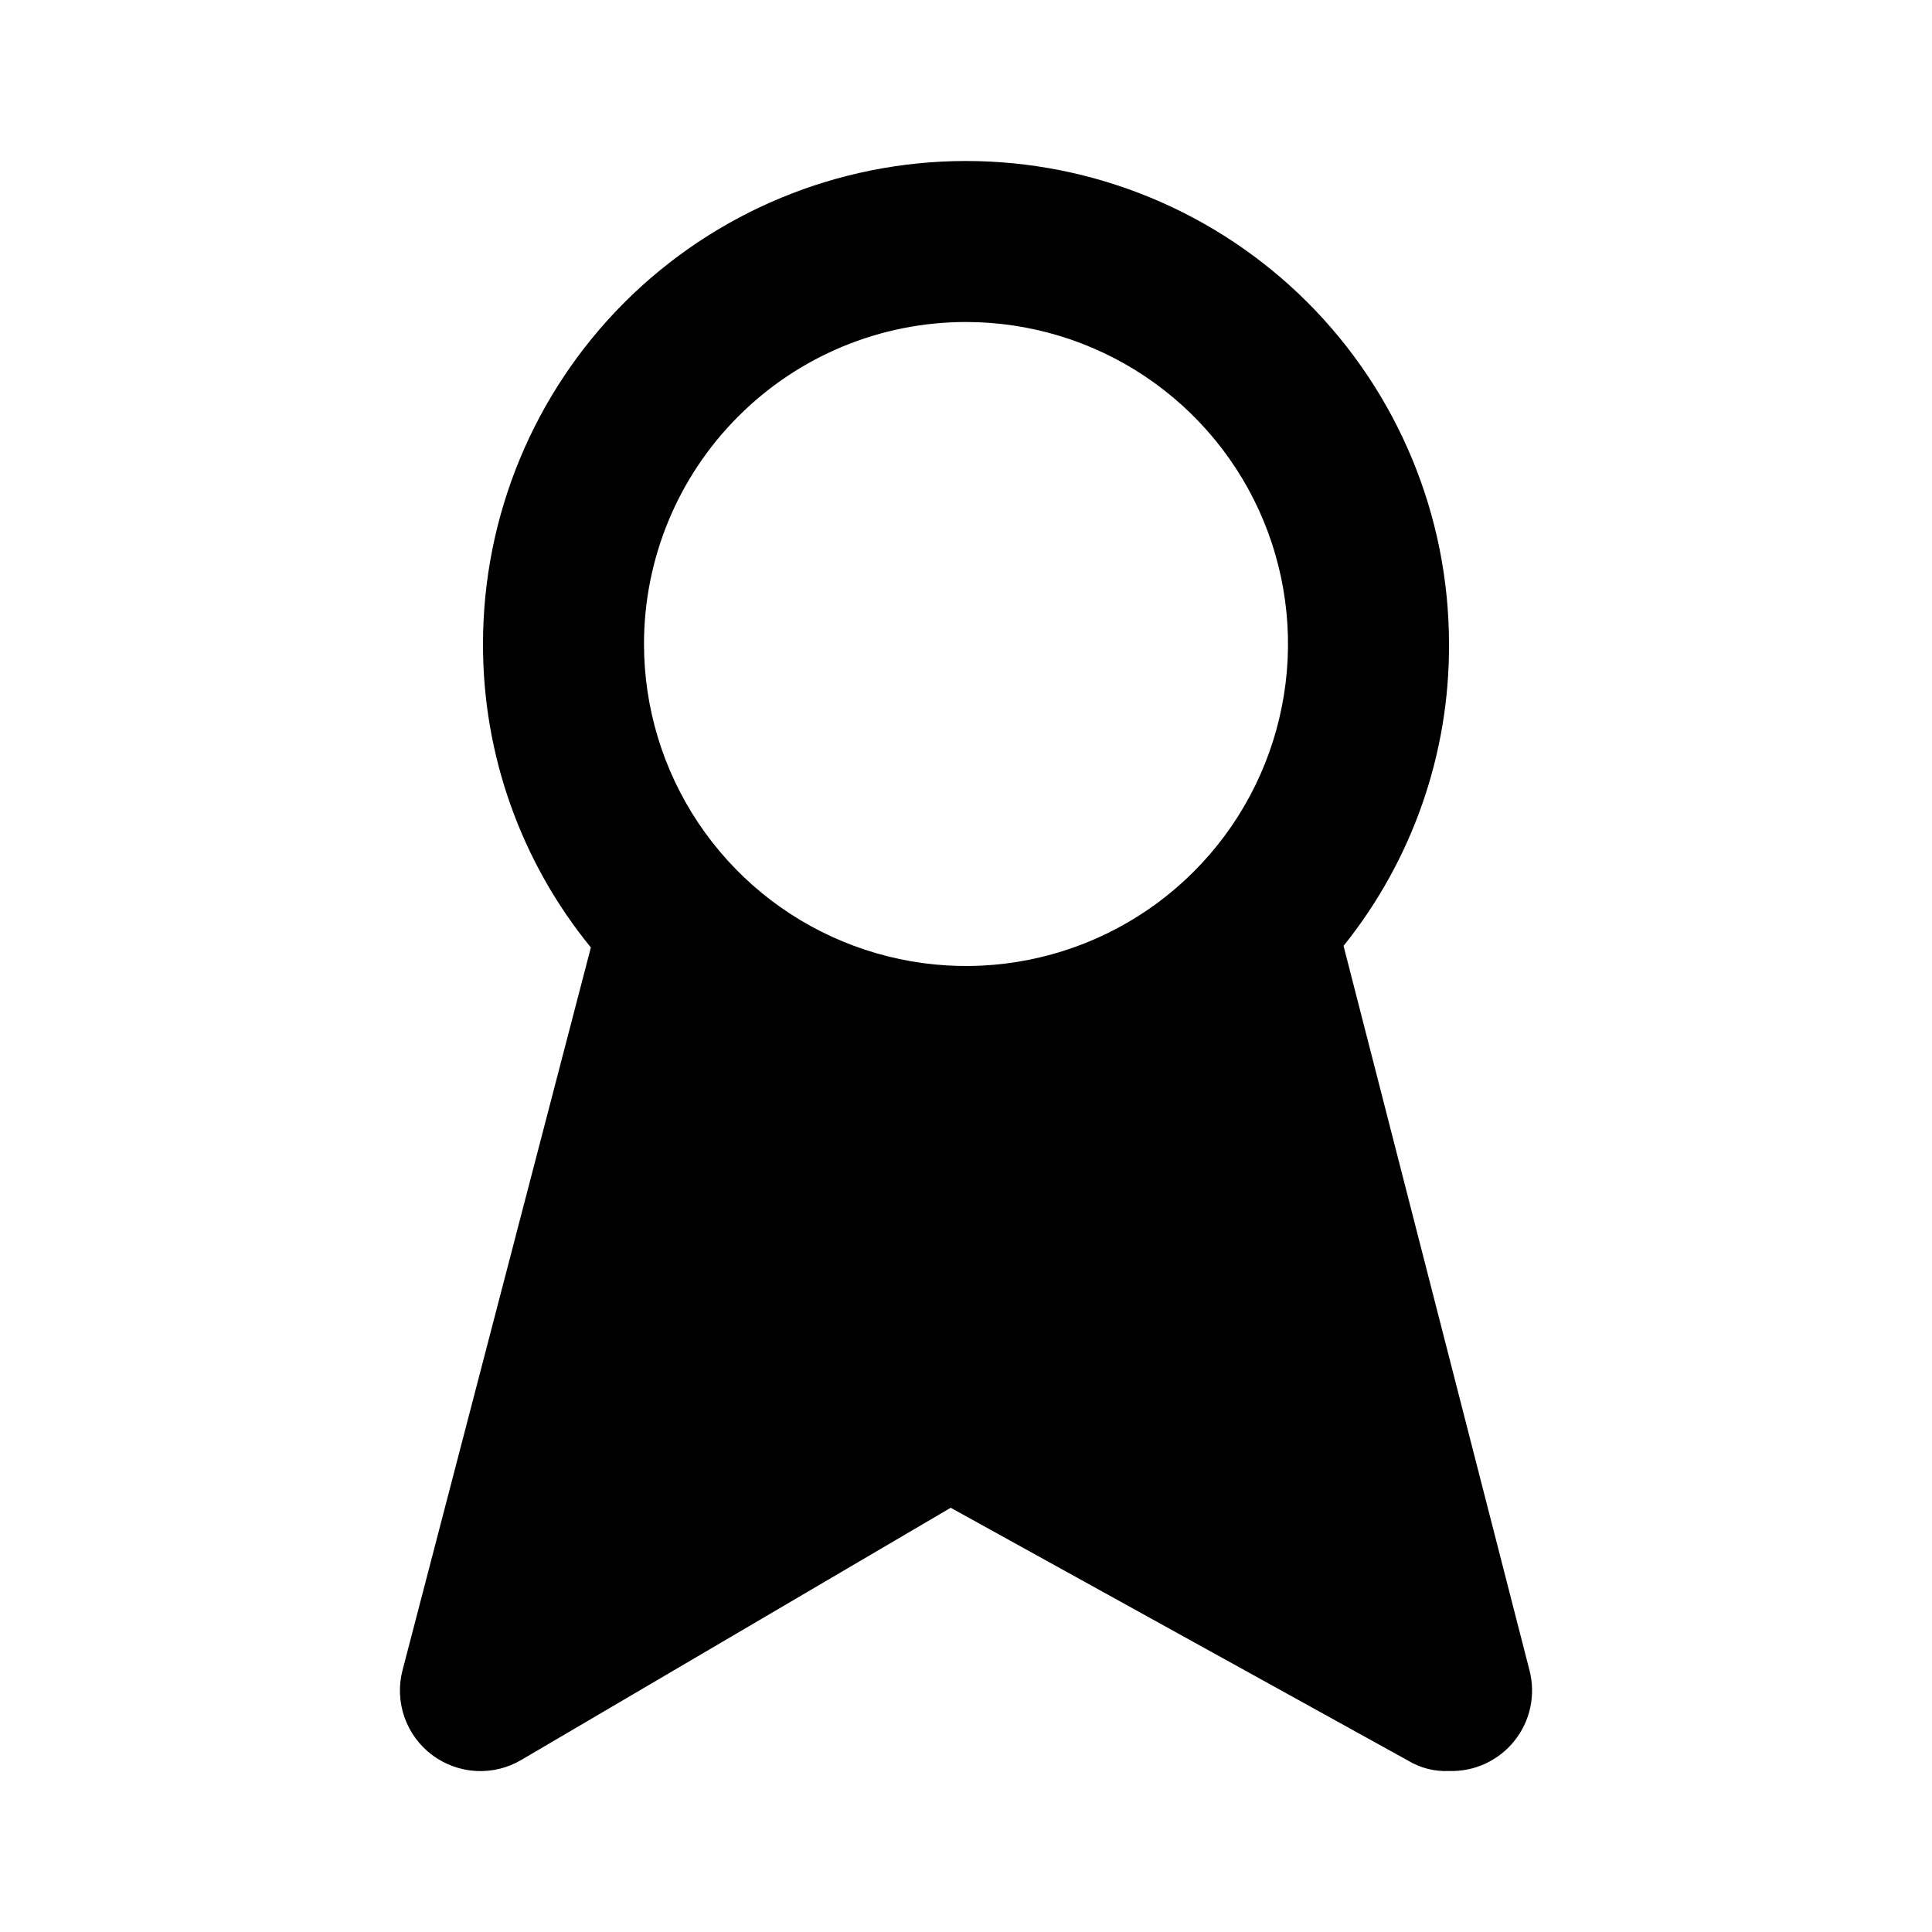
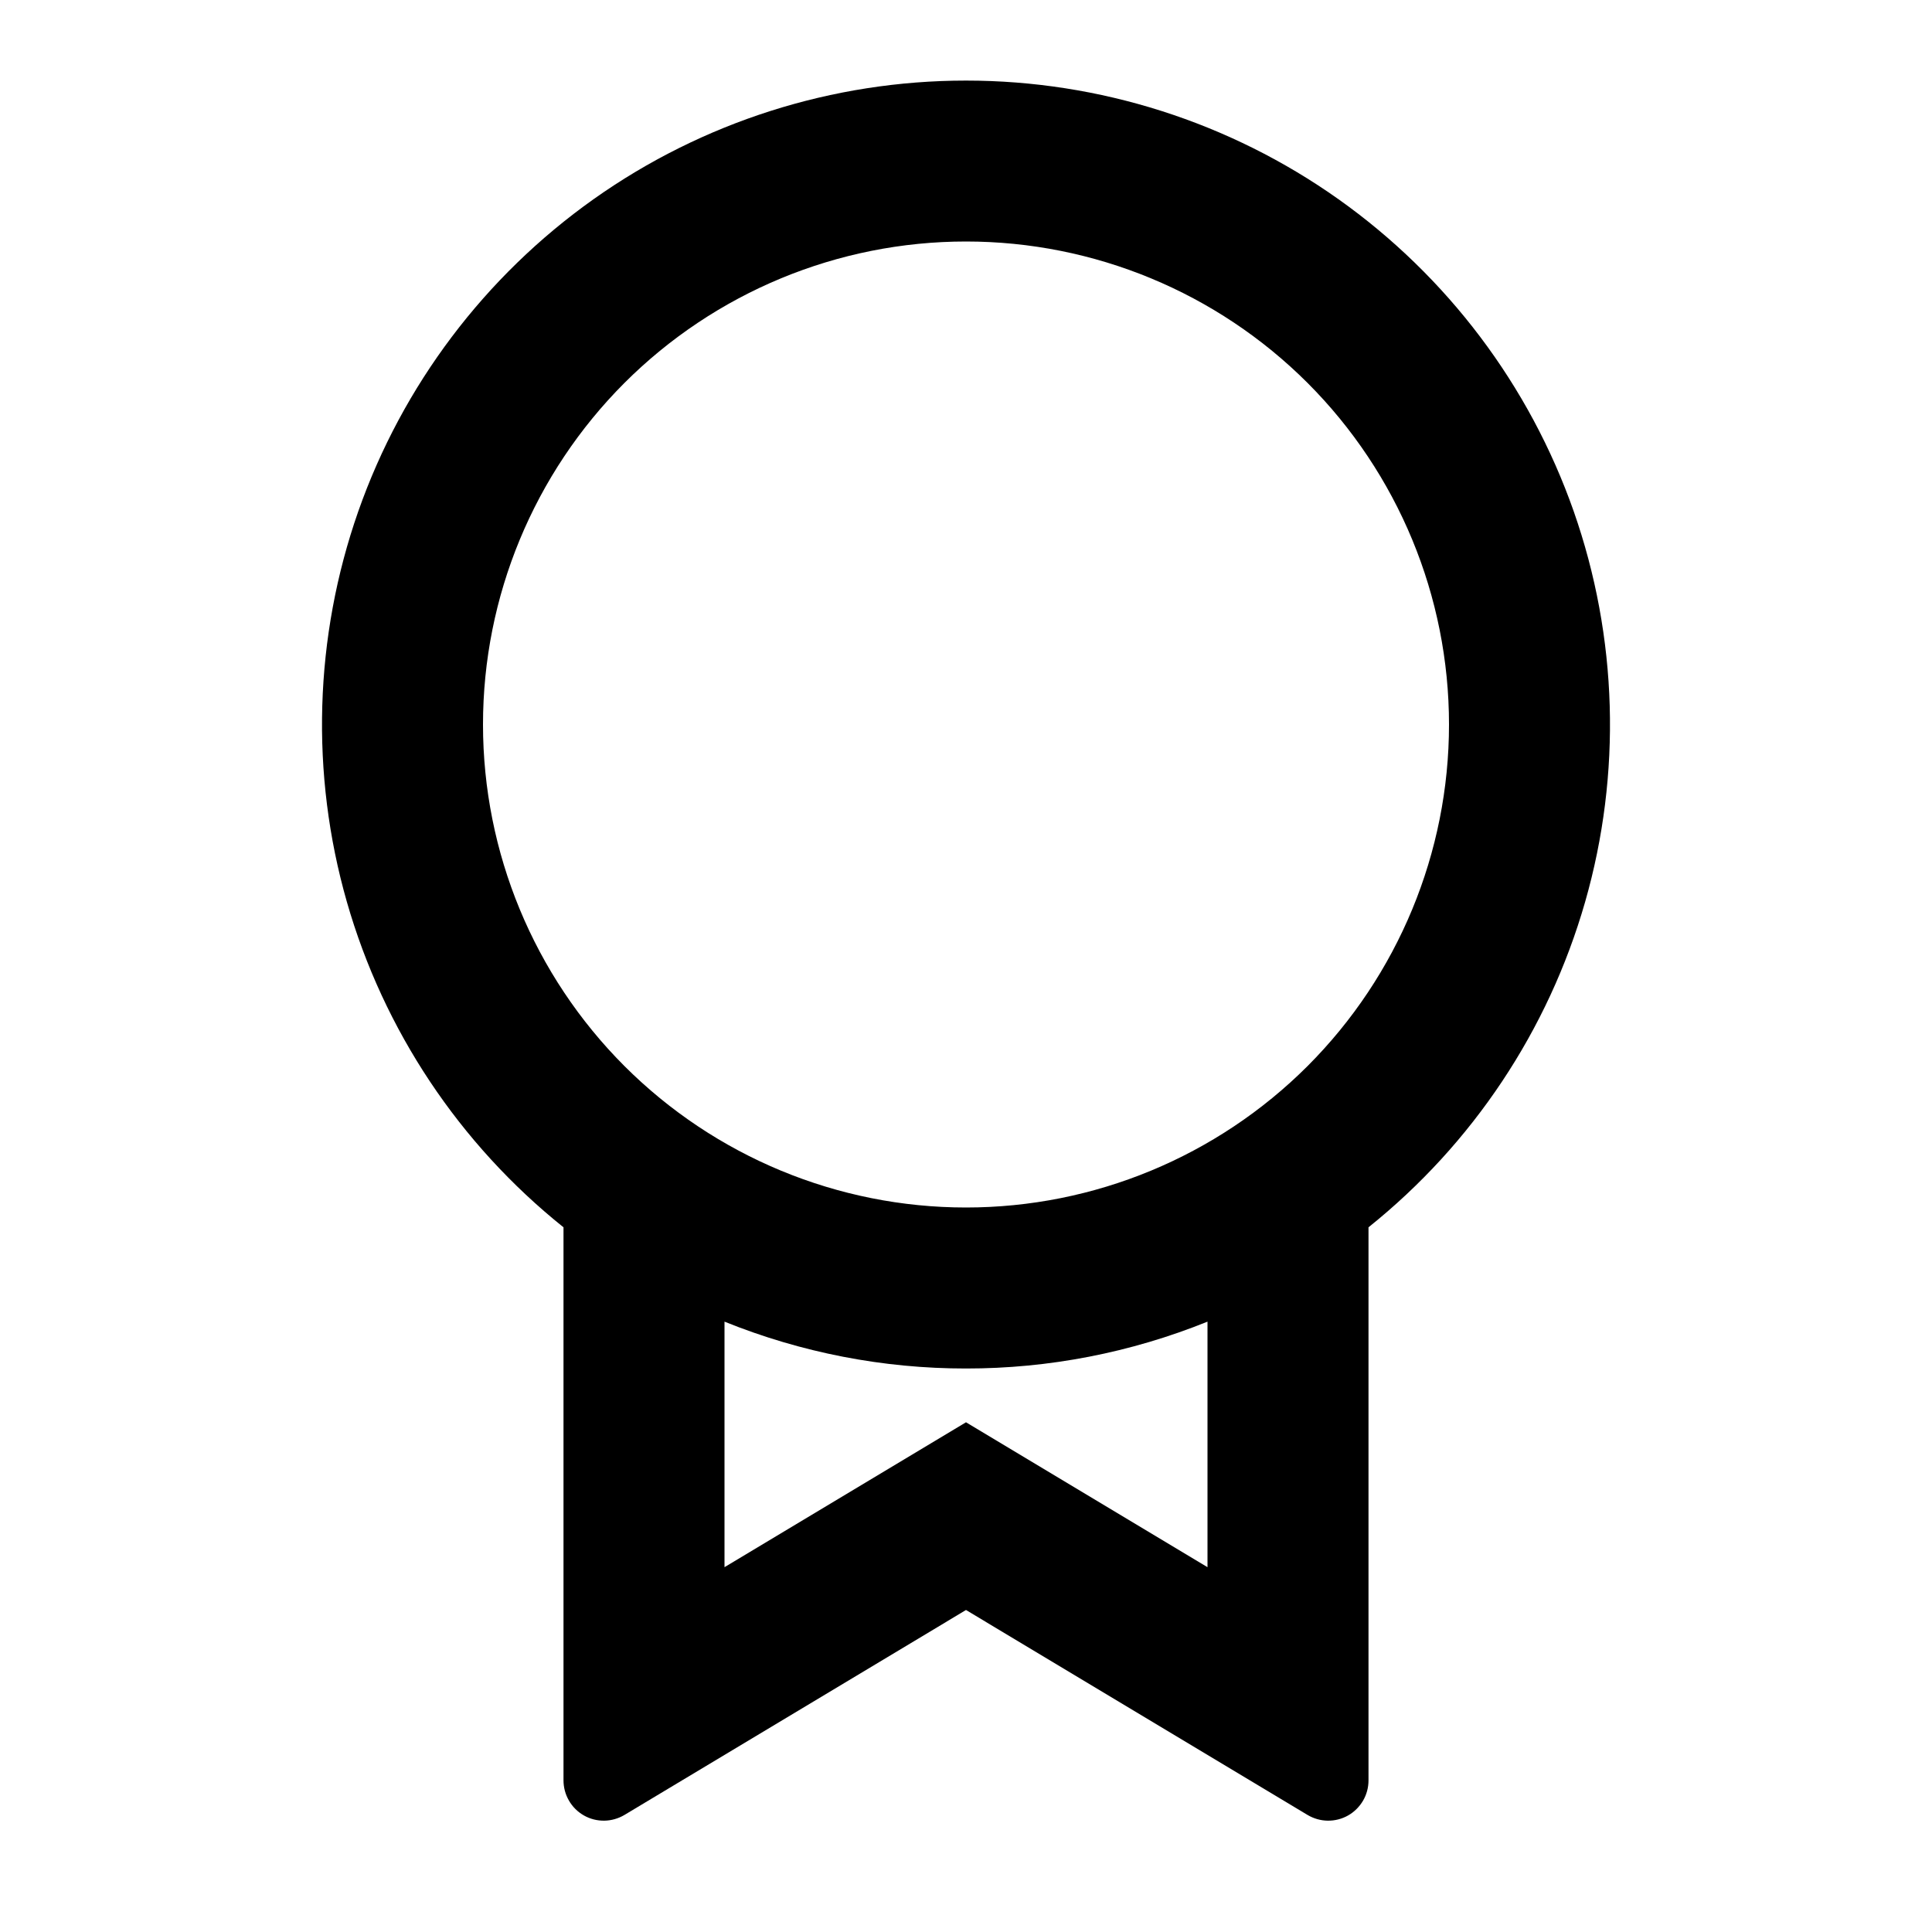
<svg xmlns="http://www.w3.org/2000/svg" width="24" height="24" viewBox="0 0 24 24" fill="none">
-   <path d="M19 20.75L16.69 11.75C17.544 10.687 18.007 9.363 18 8C18 6.409 17.368 4.883 16.243 3.757C15.117 2.632 13.591 2 12 2C10.409 2 8.883 2.632 7.757 3.757C6.632 4.883 6 6.409 6 8C5.997 9.374 6.471 10.706 7.34 11.77L5 20.75C4.95 20.942 4.959 21.144 5.024 21.331C5.09 21.519 5.209 21.682 5.368 21.801C5.527 21.92 5.717 21.989 5.915 22C6.113 22.01 6.31 21.962 6.48 21.86L11.81 18.73L17.49 21.87C17.643 21.963 17.821 22.008 18 22C18.155 22.005 18.31 21.974 18.451 21.909C18.592 21.843 18.716 21.747 18.813 21.625C18.91 21.504 18.977 21.362 19.01 21.21C19.042 21.058 19.039 20.9 19 20.75ZM12 4C12.791 4 13.565 4.235 14.222 4.674C14.88 5.114 15.393 5.738 15.696 6.469C15.998 7.2 16.078 8.004 15.923 8.78C15.769 9.556 15.388 10.269 14.829 10.828C14.269 11.388 13.556 11.769 12.78 11.923C12.005 12.078 11.2 11.998 10.469 11.695C9.738 11.393 9.114 10.88 8.674 10.222C8.235 9.564 8 8.791 8 8C8 6.939 8.421 5.922 9.172 5.172C9.922 4.421 10.939 4 12 4V4Z" fill="black" />
+   <path d="M17 15.245V22.117C17 22.205 16.977 22.292 16.932 22.369C16.887 22.445 16.823 22.509 16.747 22.552C16.67 22.596 16.582 22.618 16.494 22.617C16.405 22.616 16.319 22.591 16.243 22.546L12 20L7.757 22.546C7.681 22.591 7.594 22.616 7.506 22.617C7.417 22.618 7.33 22.596 7.253 22.552C7.176 22.508 7.112 22.445 7.068 22.368C7.023 22.291 7 22.204 7 22.116V15.246C5.706 14.21 4.766 12.798 4.309 11.204C3.853 9.611 3.903 7.915 4.451 6.351C5 4.788 6.022 3.433 7.374 2.474C8.726 1.516 10.342 1.001 12 1.001C13.658 1.001 15.274 1.516 16.626 2.474C17.978 3.433 19 4.788 19.549 6.351C20.097 7.915 20.147 9.611 19.691 11.204C19.234 12.798 18.294 14.21 17 15.246V15.245ZM9 16.418V19.468L12 17.668L15 19.468V16.418C14.047 16.803 13.028 17.001 12 17C10.972 17.001 9.953 16.803 9 16.418ZM12 15C13.591 15 15.117 14.368 16.243 13.243C17.368 12.117 18 10.591 18 9C18 7.409 17.368 5.883 16.243 4.757C15.117 3.632 13.591 3 12 3C10.409 3 8.883 3.632 7.757 4.757C6.632 5.883 6 7.409 6 9C6 10.591 6.632 12.117 7.757 13.243C8.883 14.368 10.409 15 12 15Z" fill="black" />
</svg>
